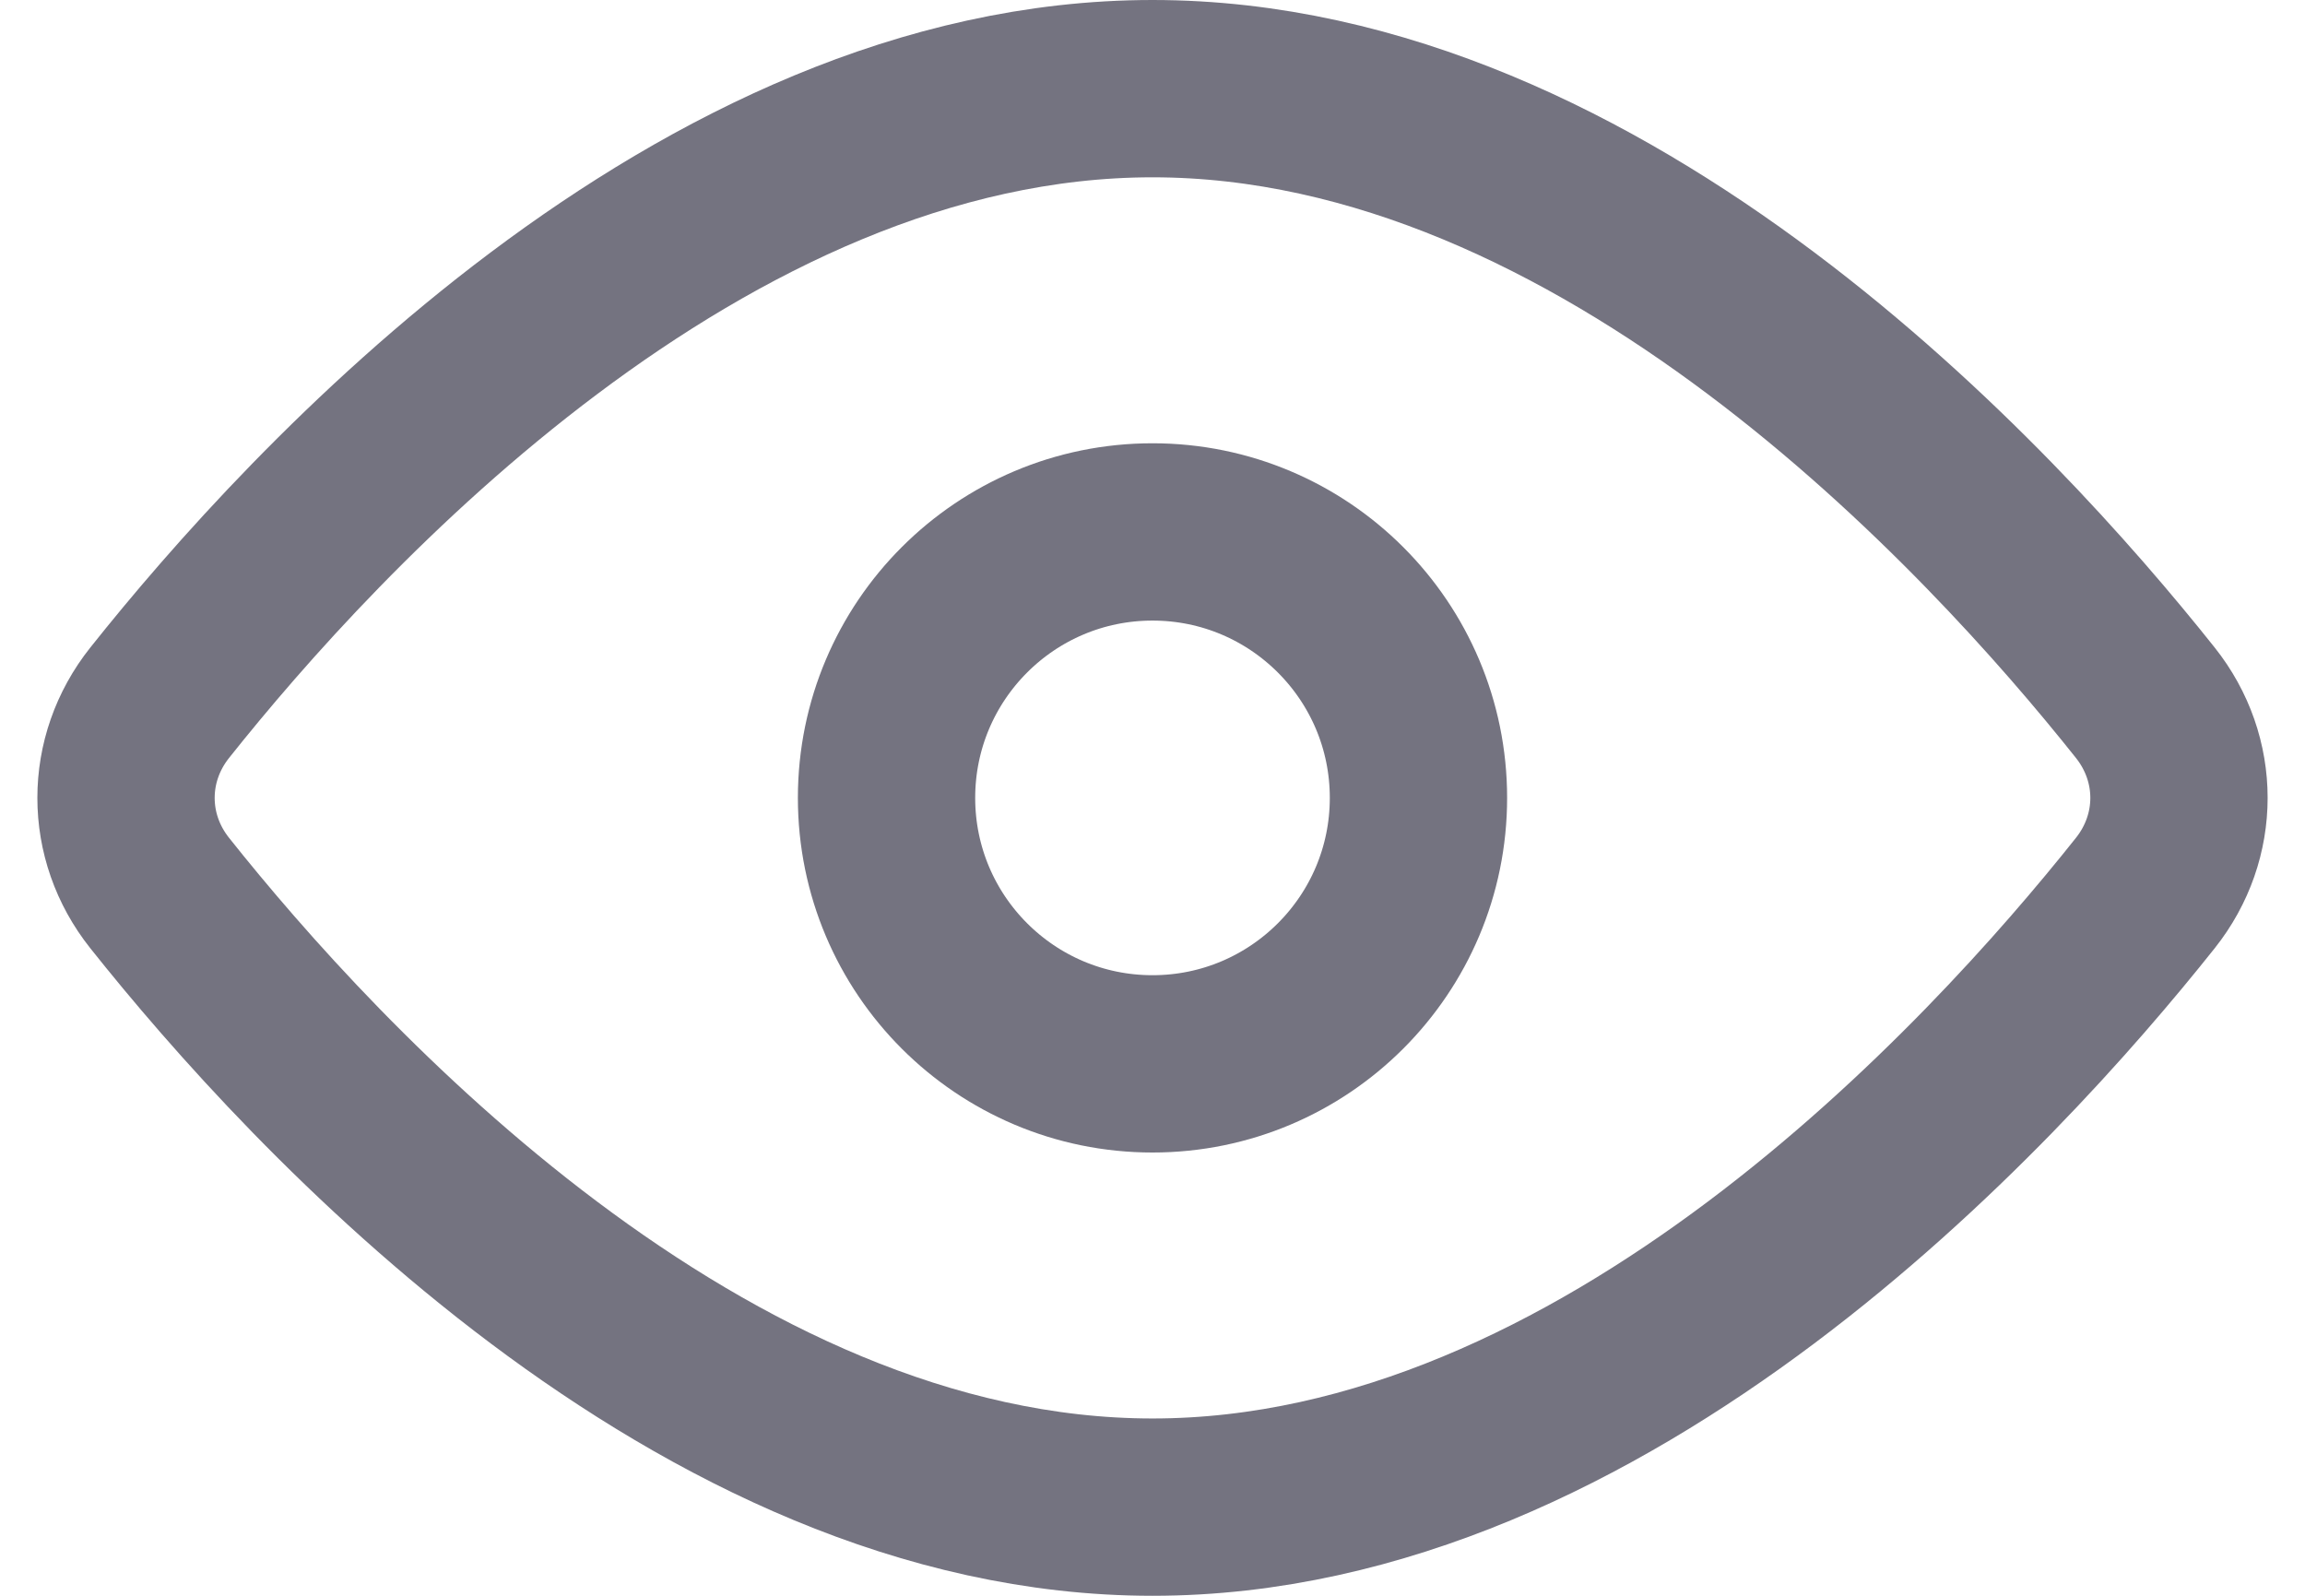
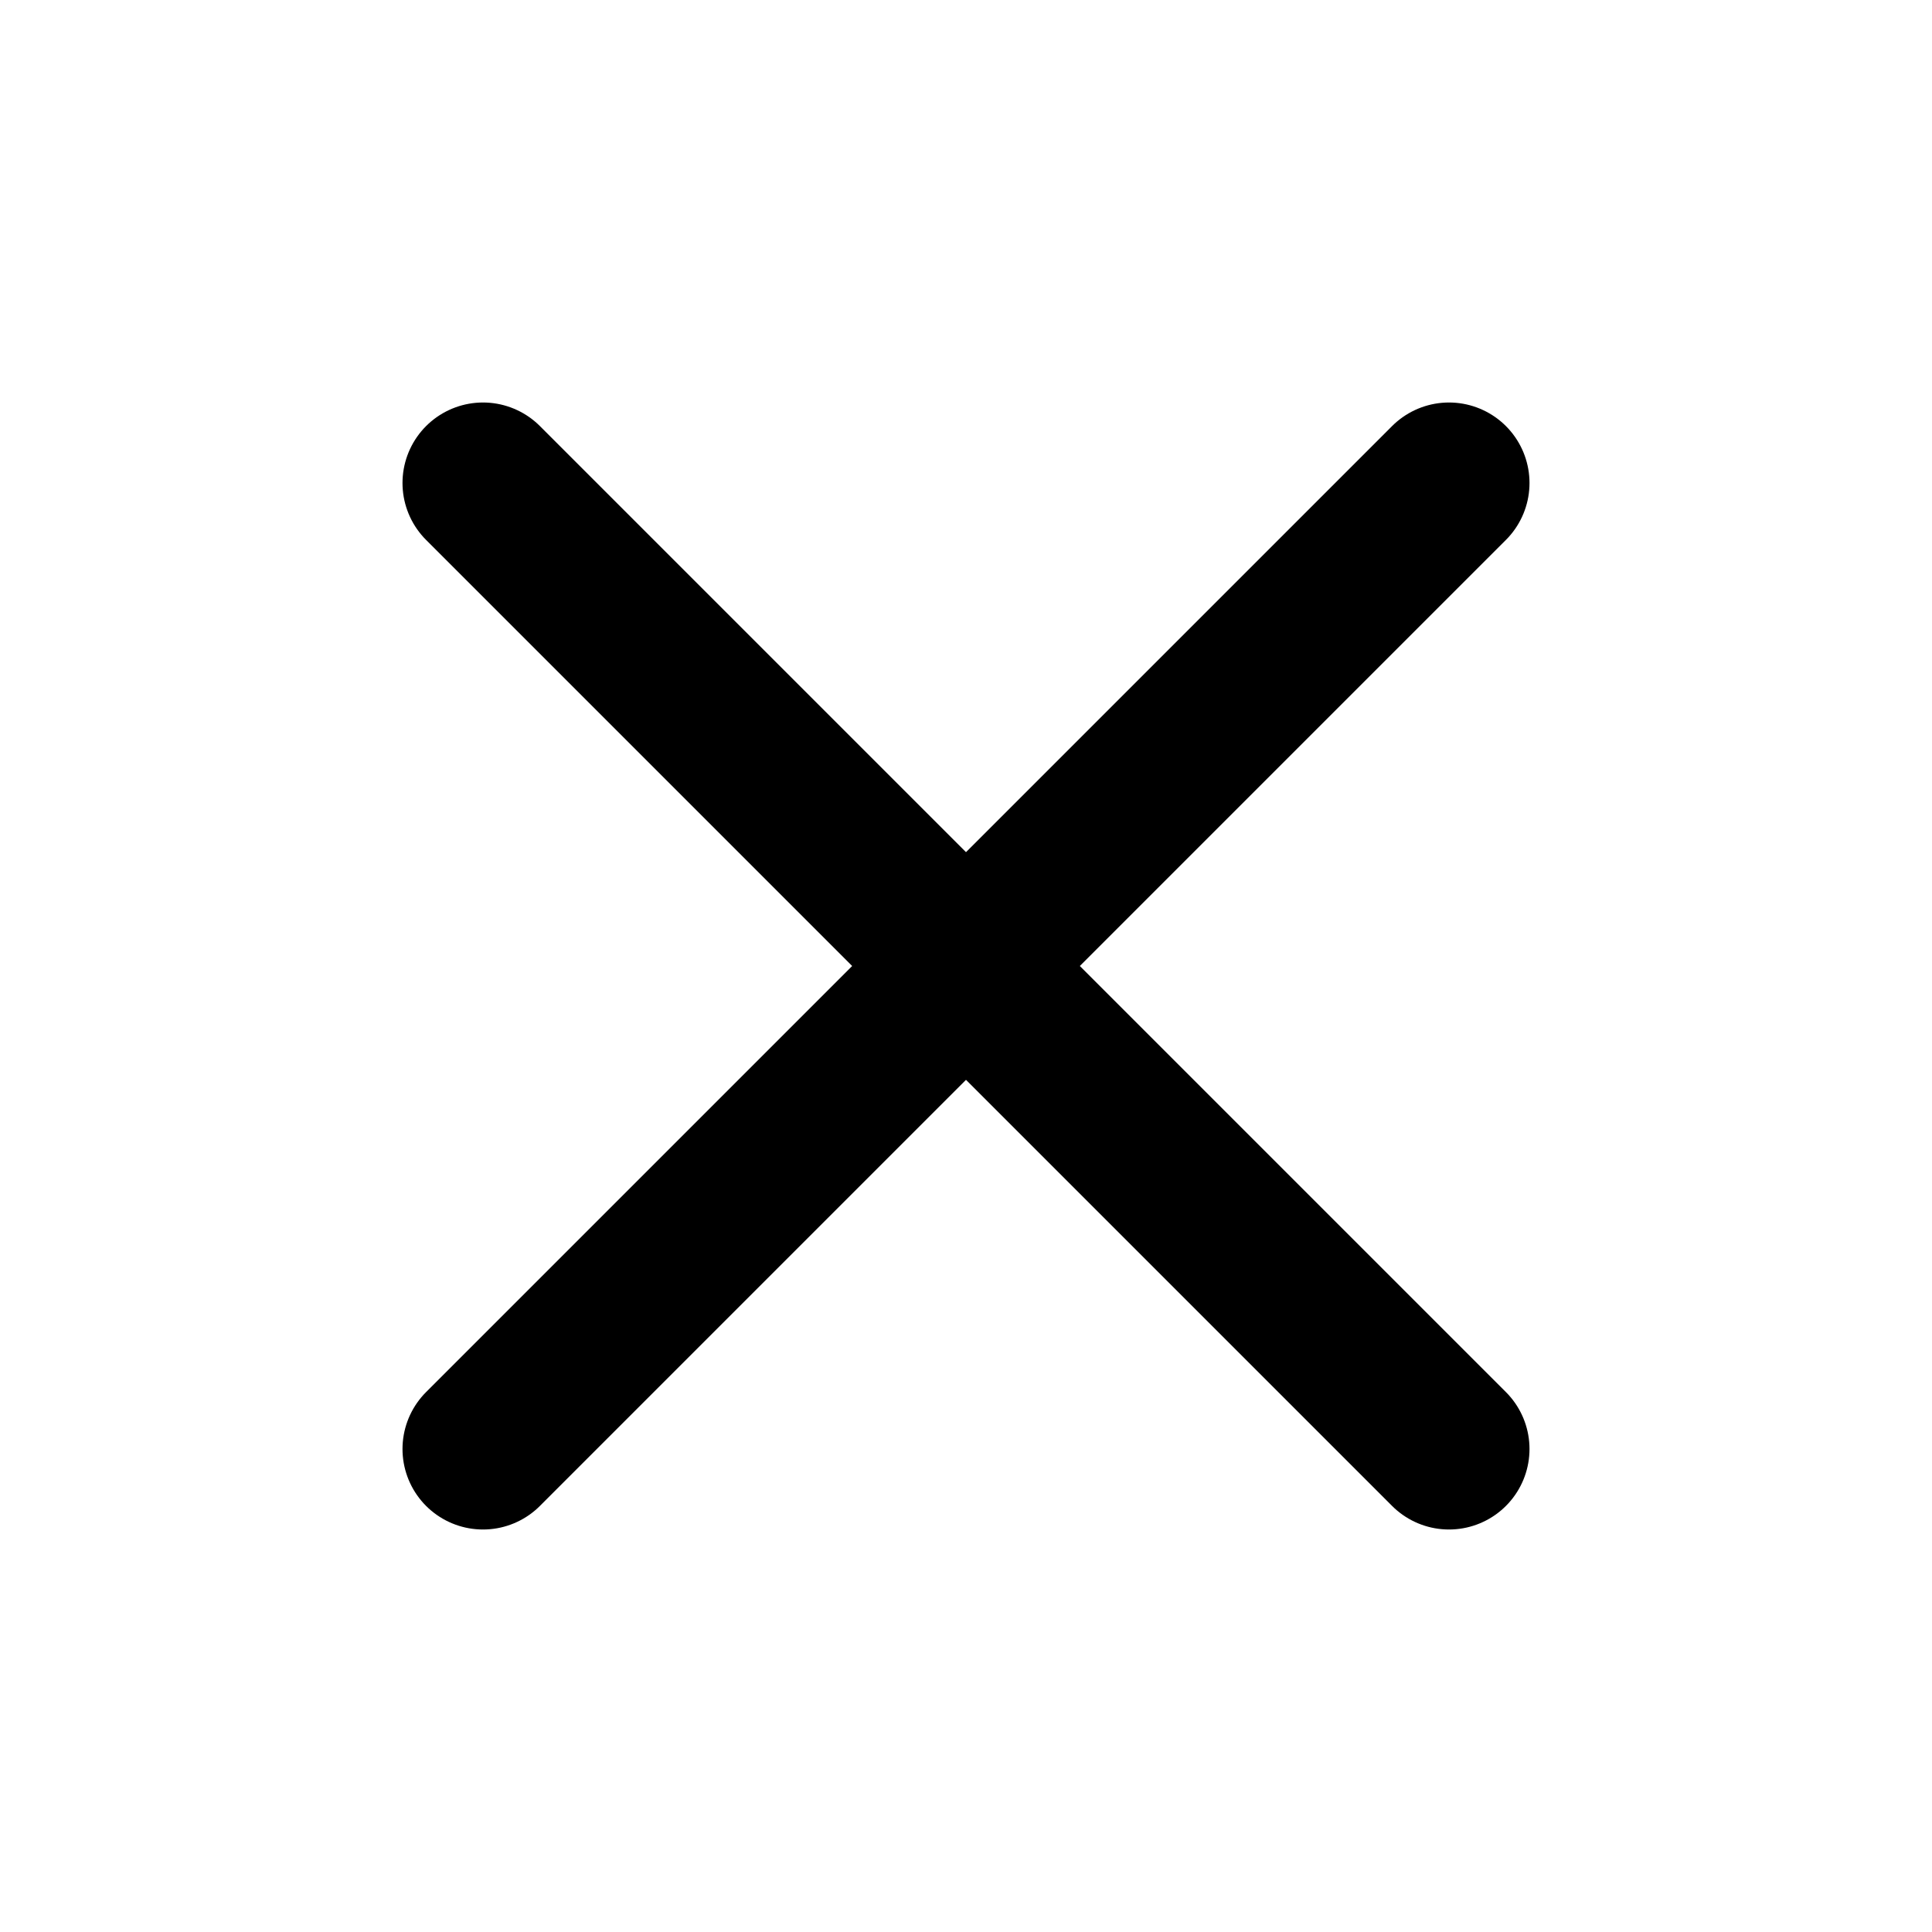
- <svg xmlns="http://www.w3.org/2000/svg" width="26" height="18" viewBox="0 0 26 18" fill="none">
-   <path d="M24.199 7.927C24.705 8.563 24.705 9.437 24.199 10.073C22.465 12.254 18.105 17 13 17C7.895 17 3.535 12.254 1.801 10.073C1.295 9.437 1.295 8.563 1.801 7.927C3.535 5.746 7.895 1 13 1C18.105 1 22.465 5.746 24.199 7.927Z" stroke="#747380" stroke-width="2" />
-   <circle cx="13" cy="9" r="3" stroke="#747380" stroke-width="2" />
+ <svg xmlns="http://www.w3.org/2000/svg" fill="none" viewBox="0 0 24 24" stroke="currentColor" width="24" height="24">
+   <path stroke-linecap="round" stroke-linejoin="round" stroke-width="2" d="M6 18L18 6M6 6l12 12" />
</svg>
